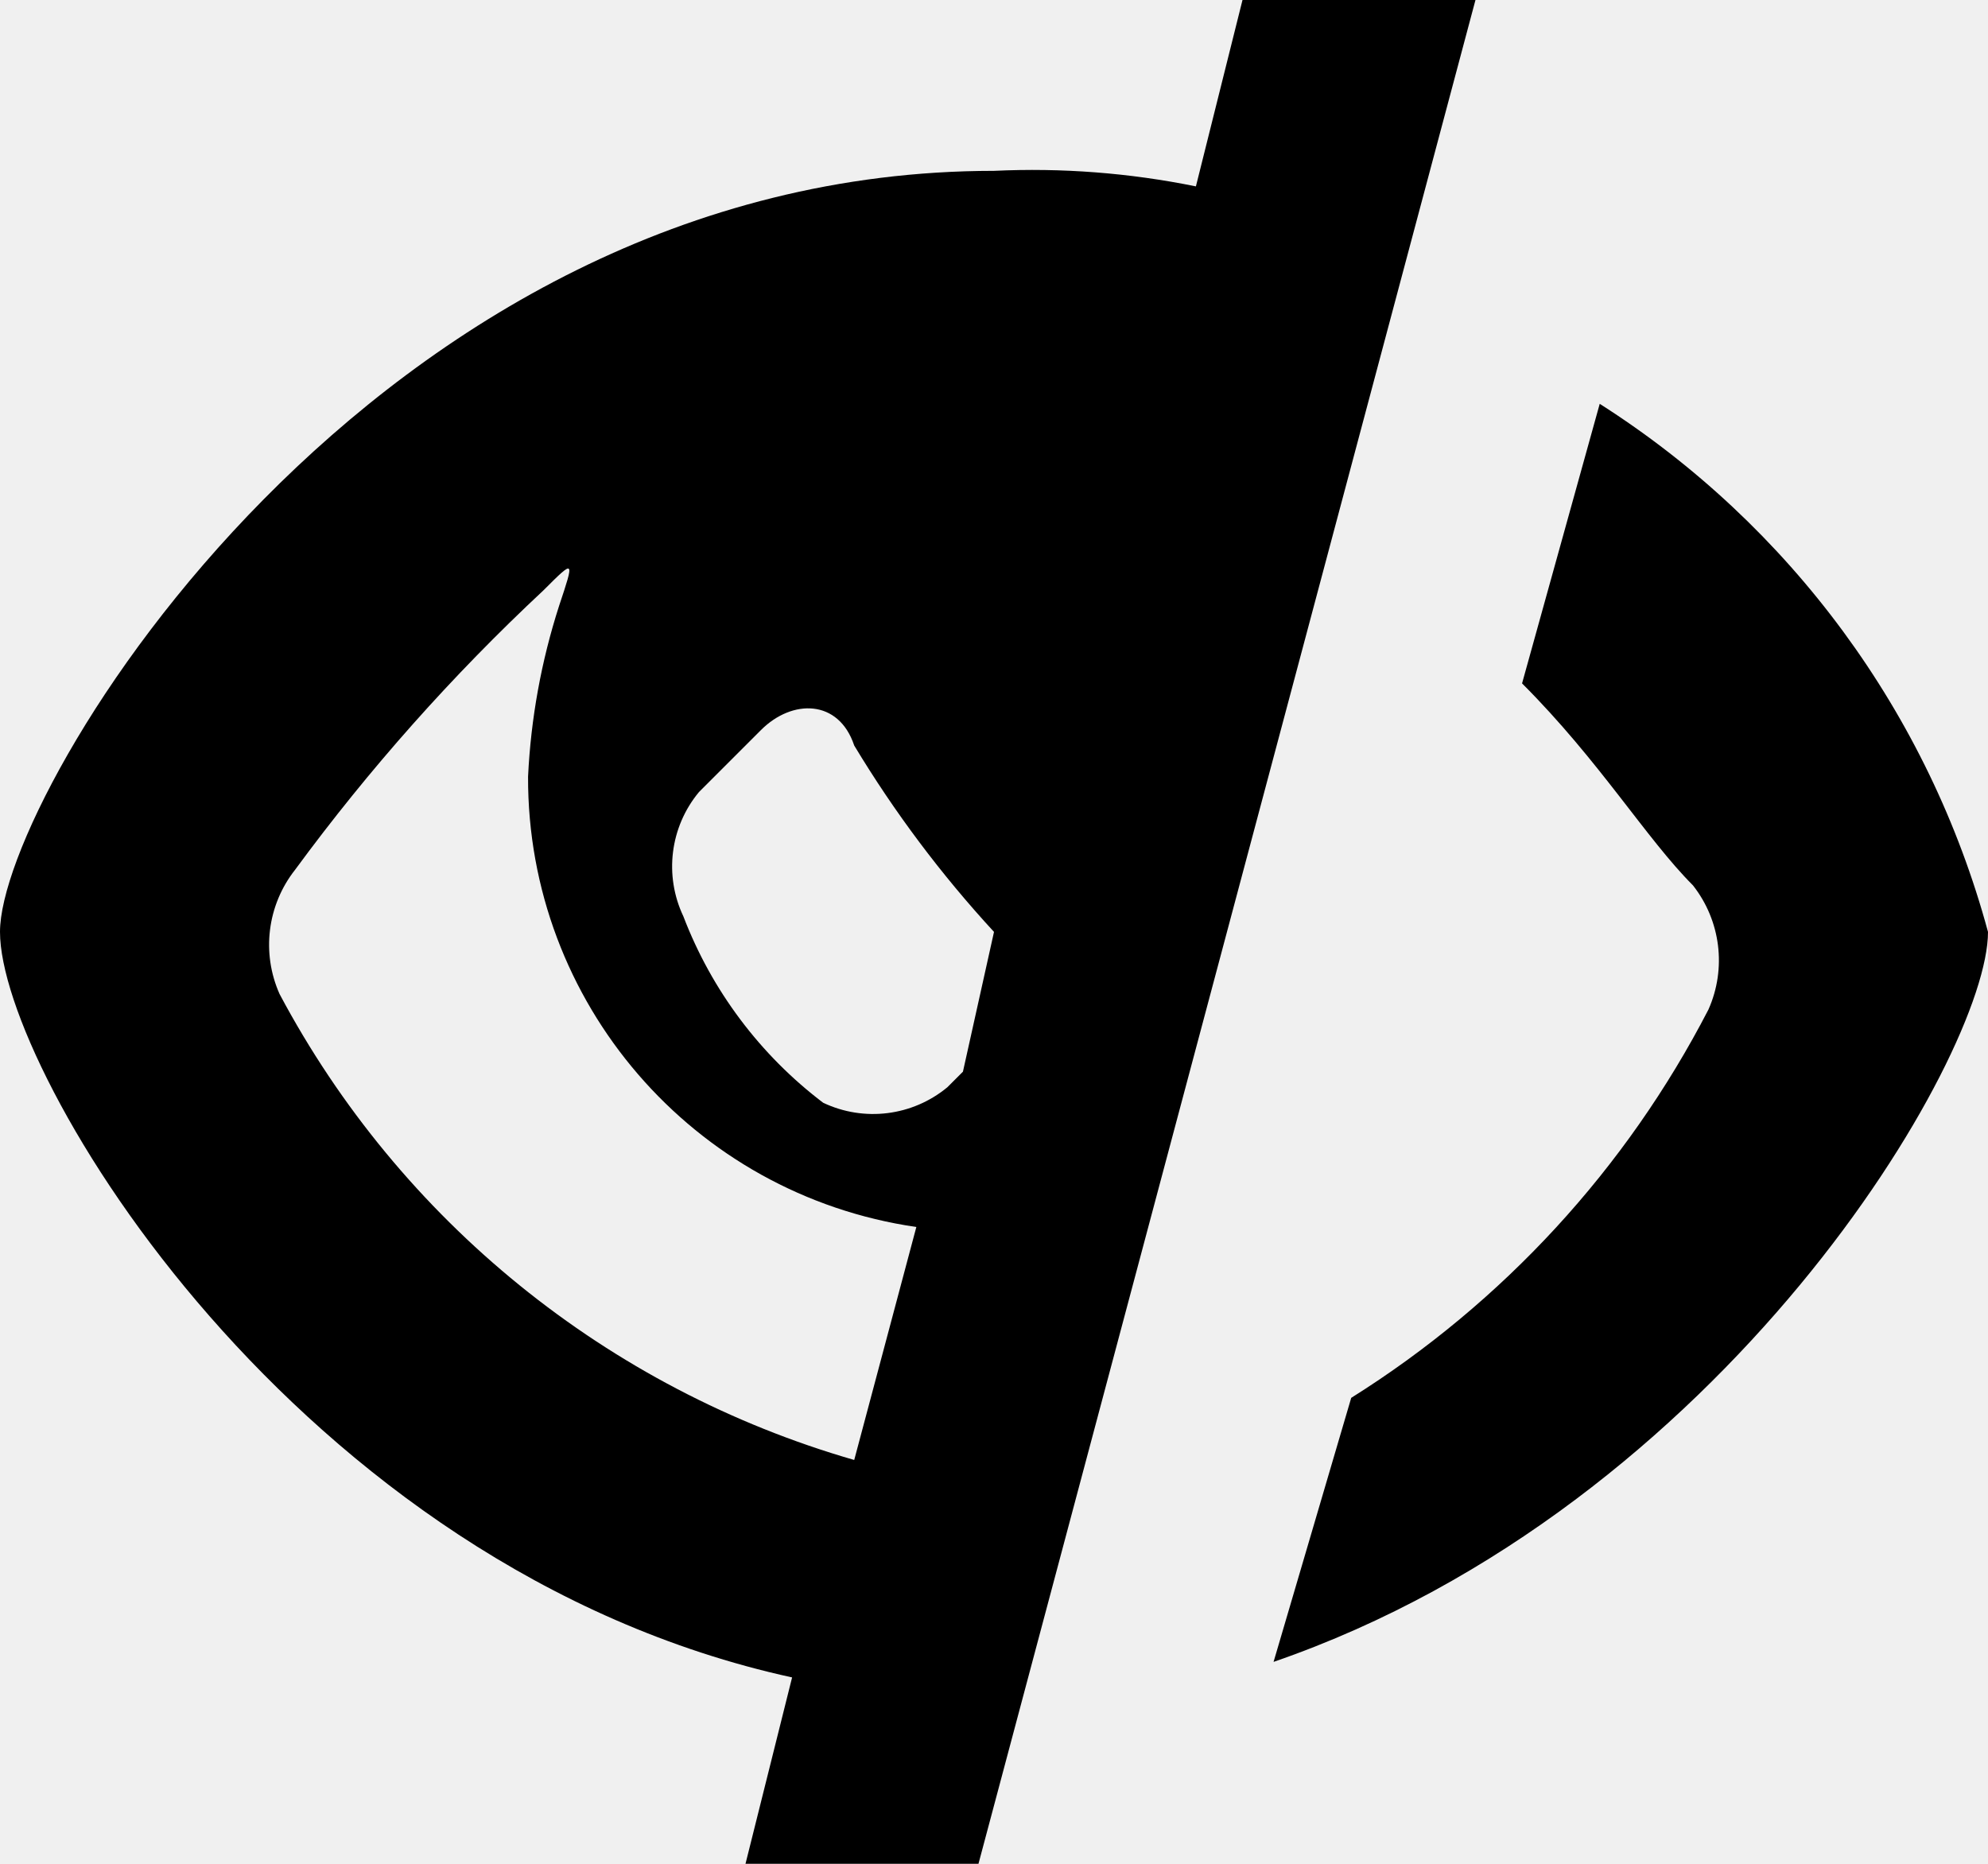
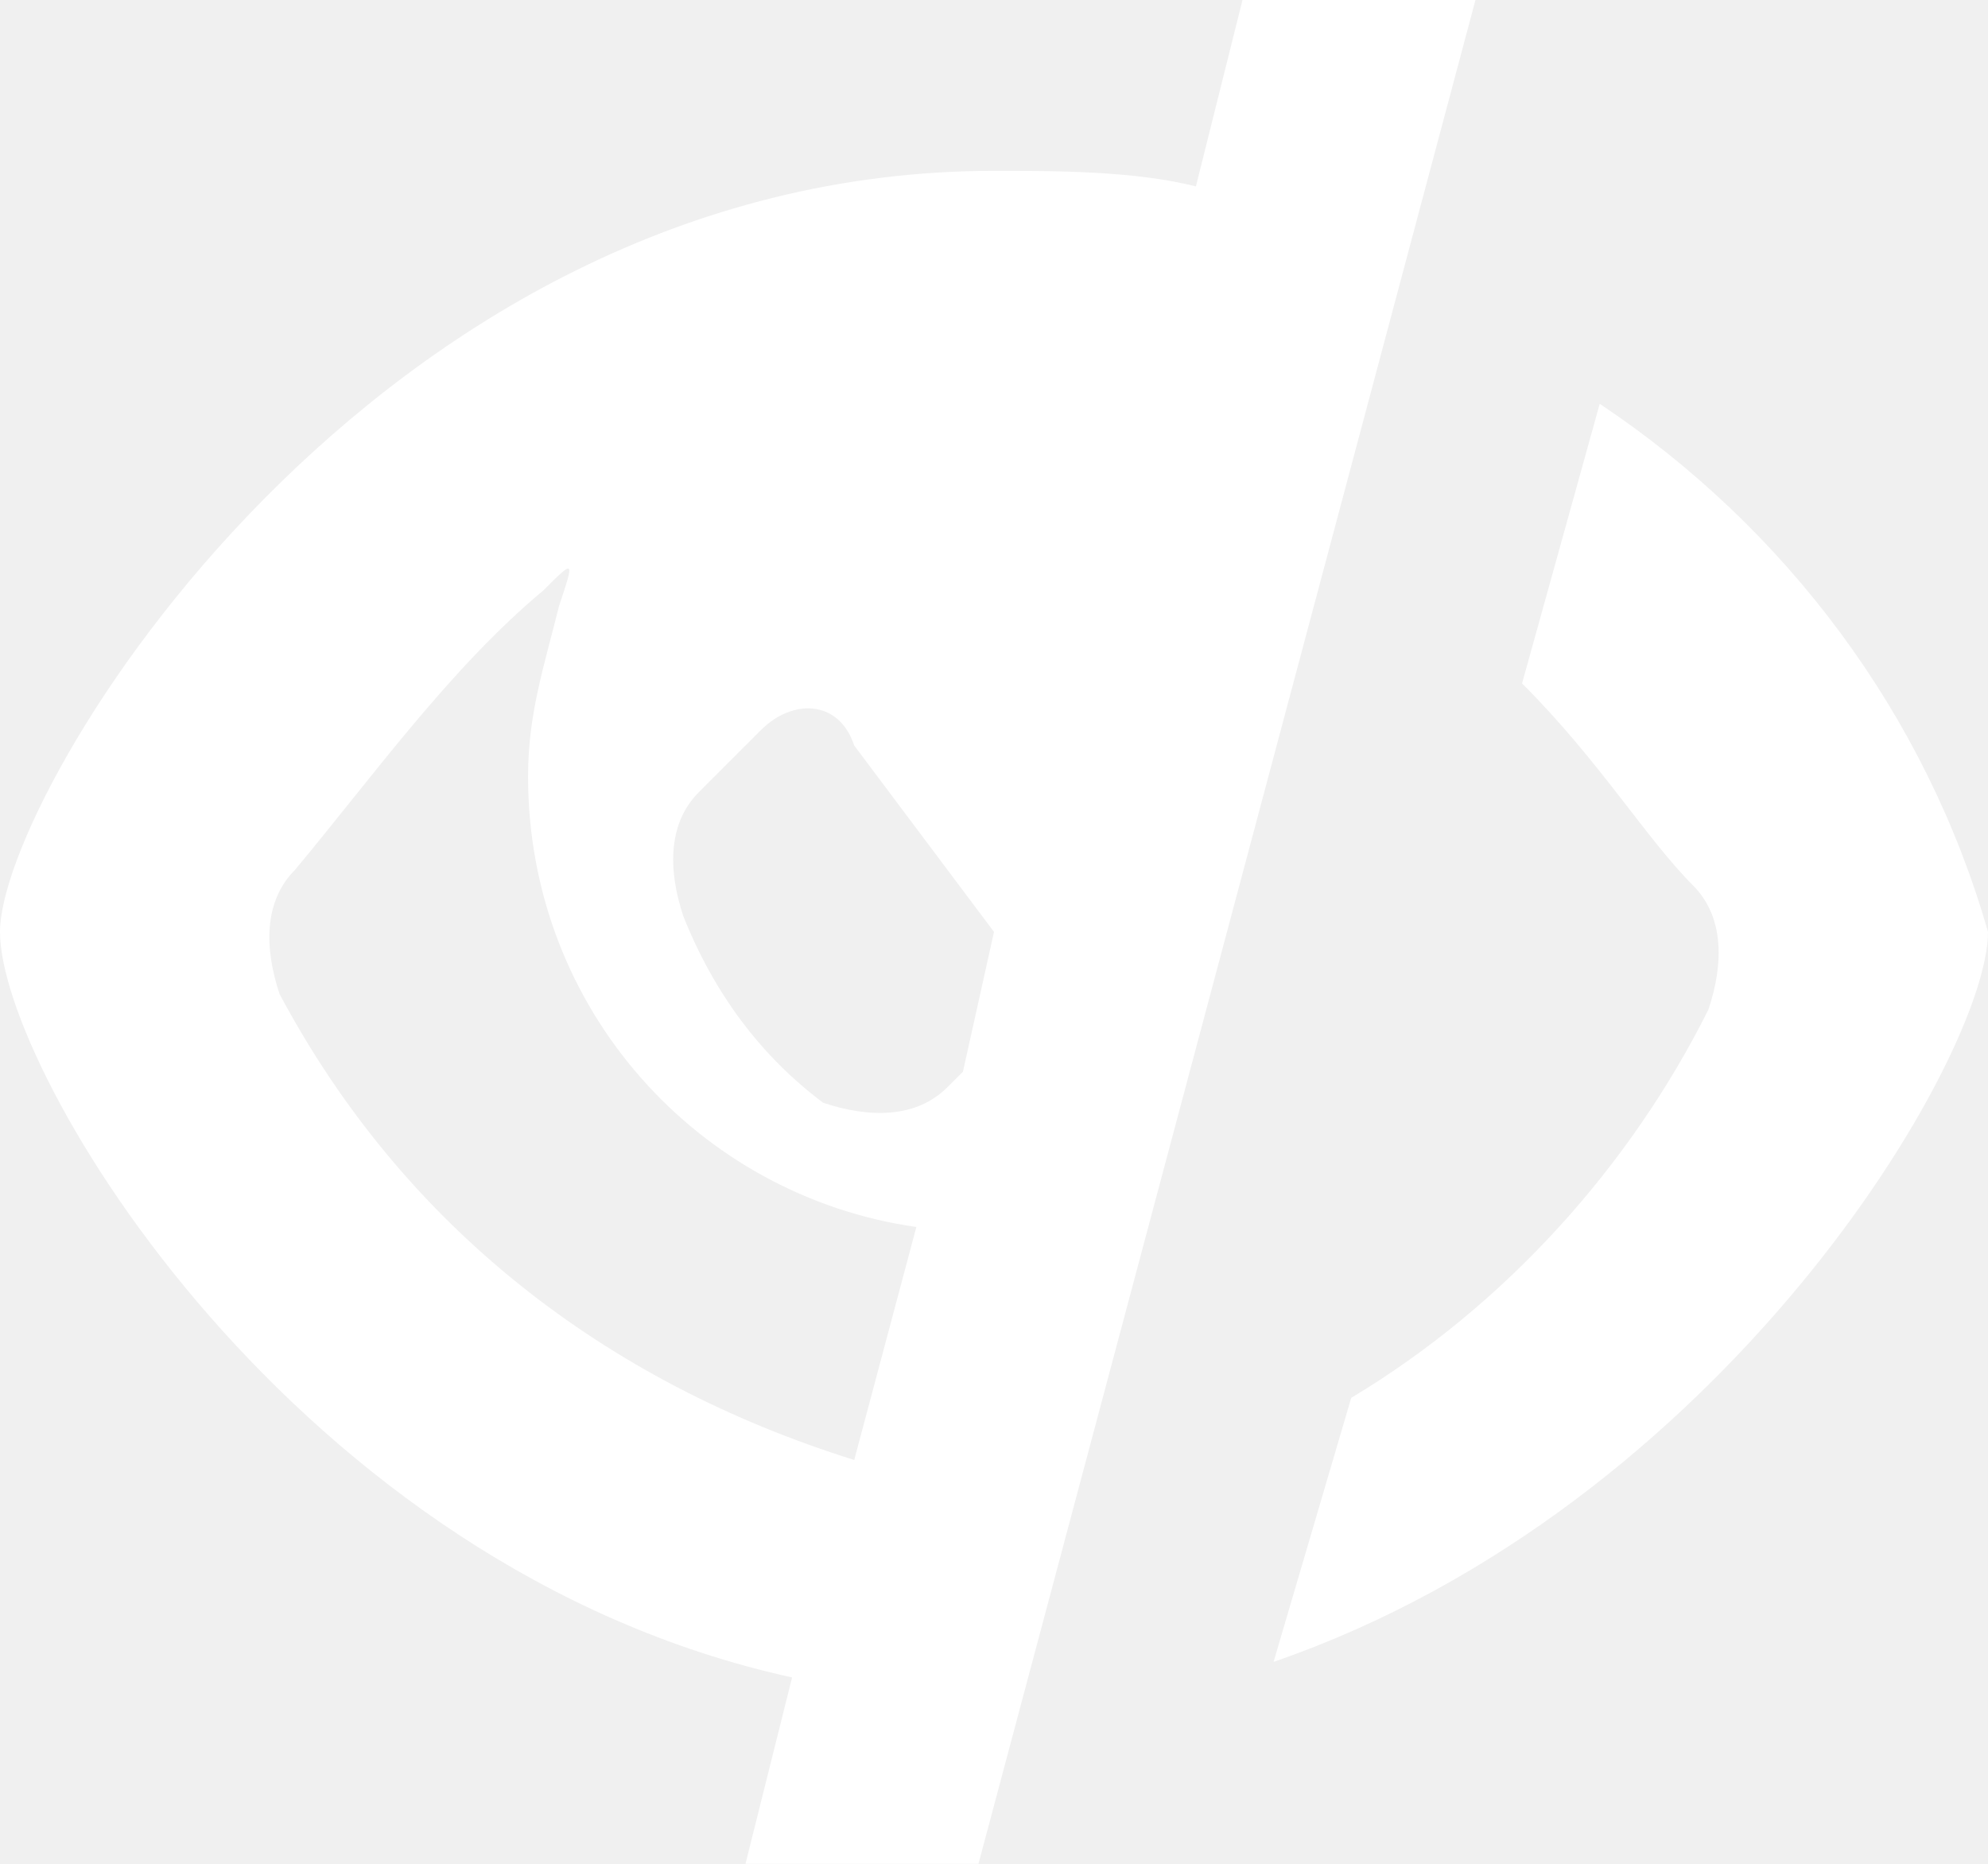
- <svg xmlns="http://www.w3.org/2000/svg" viewBox="0 0 12.8 12">
-   <g id="Layer_2" data-name="Layer 2">
-     <g id="Layer_1-2" data-name="Layer 1">
+ <svg xmlns="http://www.w3.org/2000/svg" version="1.1" id="Layer_1" x="0px" y="0px" viewBox="0 0 12.8 12" style="enable-background:new 0 0 12.8 12;" xml:space="preserve">
+   <style type="text/css">
+ 	.st0{fill:#FFFFFF;}
+ </style>
+   <g id="Layer_2_1_">
+     <g id="Layer_1-2">
      <g id="glyphicons_halflings">
        <g id="eye-close">
-           <path d="M9.5,0H8L7.7,1.2a5.28,5.28,0,0,0-1.3-.1C2.4,1.1,0,5.1,0,6s1.9,4.1,5.1,4.8L4.8,12H6.3Zm-5,5.1.4-.4c.2-.2.5-.2.6.1A7.44,7.44,0,0,0,6.4,6h0l-.2.9L6.1,7a.75.75,0,0,1-.8.1,2.73,2.73,0,0,1-.9-1.2A.75.75,0,0,1,4.5,5.1ZM1.8,6.4a.78.78,0,0,1,.1-.8A12.94,12.94,0,0,1,3.5,3.8c.2-.2.2-.2.1.1A4.25,4.25,0,0,0,3.4,5,2.92,2.92,0,0,0,5.9,7.9L5.5,9.4A6.11,6.11,0,0,1,1.8,6.4Zm11-.4c0,.8-1.7,3.7-4.6,4.7L8.7,9A6.44,6.44,0,0,0,11,6.5a.78.78,0,0,0-.1-.8c-.3-.3-.6-.8-1.1-1.3l.5-1.8A5.84,5.84,0,0,1,12.8,6Z" />
+           <path class="st0" d="M9.5,0H8L7.7,1.2C7.3,1.1,6.8,1.1,6.4,1.1C2.4,1.1,0,5.1,0,6s1.9,4.1,5.1,4.8L4.8,12h1.5L9.5,0z M4.5,5.1      l0.4-0.4c0.2-0.2,0.5-0.2,0.6,0.1C5.8,5.2,6.1,5.6,6.4,6l0,0L6.2,6.9L6.1,7C5.9,7.2,5.6,7.2,5.3,7.1C4.9,6.8,4.6,6.4,4.4,5.9      C4.3,5.6,4.3,5.3,4.5,5.1z M1.8,6.4C1.7,6.1,1.7,5.8,1.9,5.6c0.5-0.6,1-1.3,1.6-1.8c0.2-0.2,0.2-0.2,0.1,0.1      C3.5,4.3,3.4,4.6,3.4,5c0,1.5,1.1,2.7,2.5,2.9L5.5,9.4C3.9,8.9,2.6,7.9,1.8,6.4z M12.8,6c0,0.8-1.7,3.7-4.6,4.7L8.7,9      c1-0.6,1.8-1.5,2.3-2.5c0.1-0.3,0.1-0.6-0.1-0.8c-0.3-0.3-0.6-0.8-1.1-1.3l0.5-1.8C11.5,3.4,12.4,4.6,12.8,6z" />
        </g>
      </g>
    </g>
  </g>
</svg>
